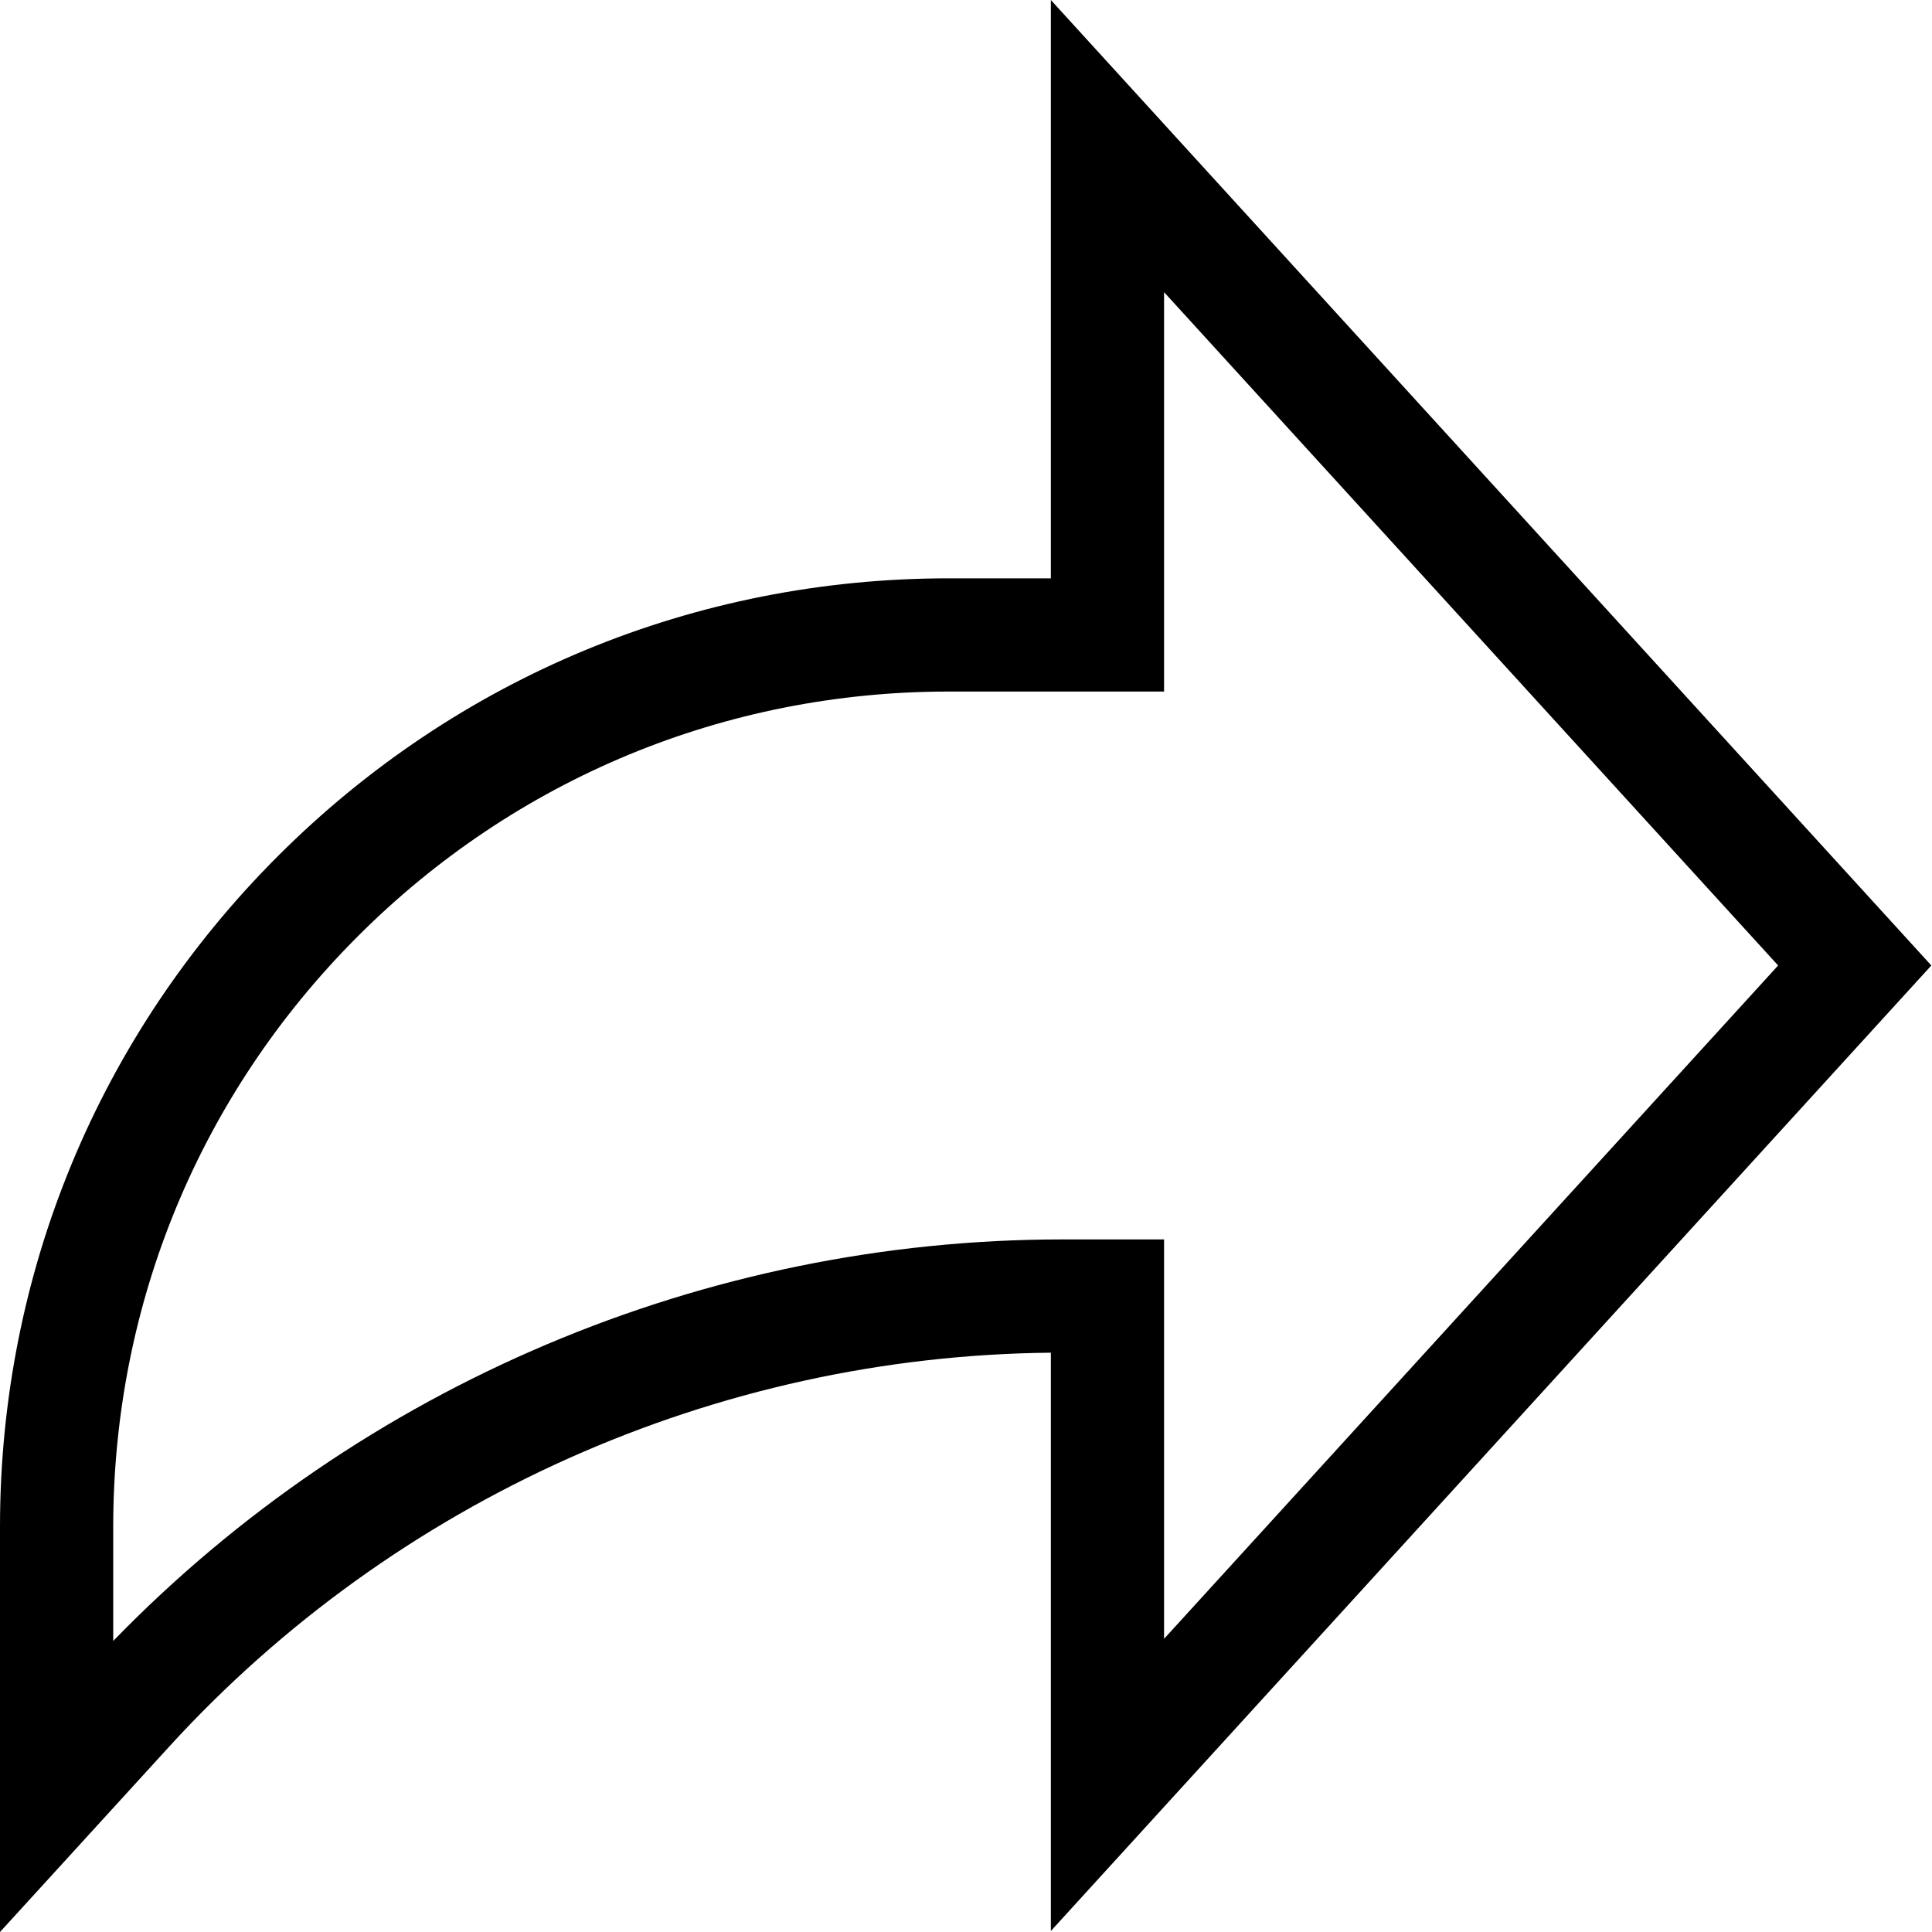
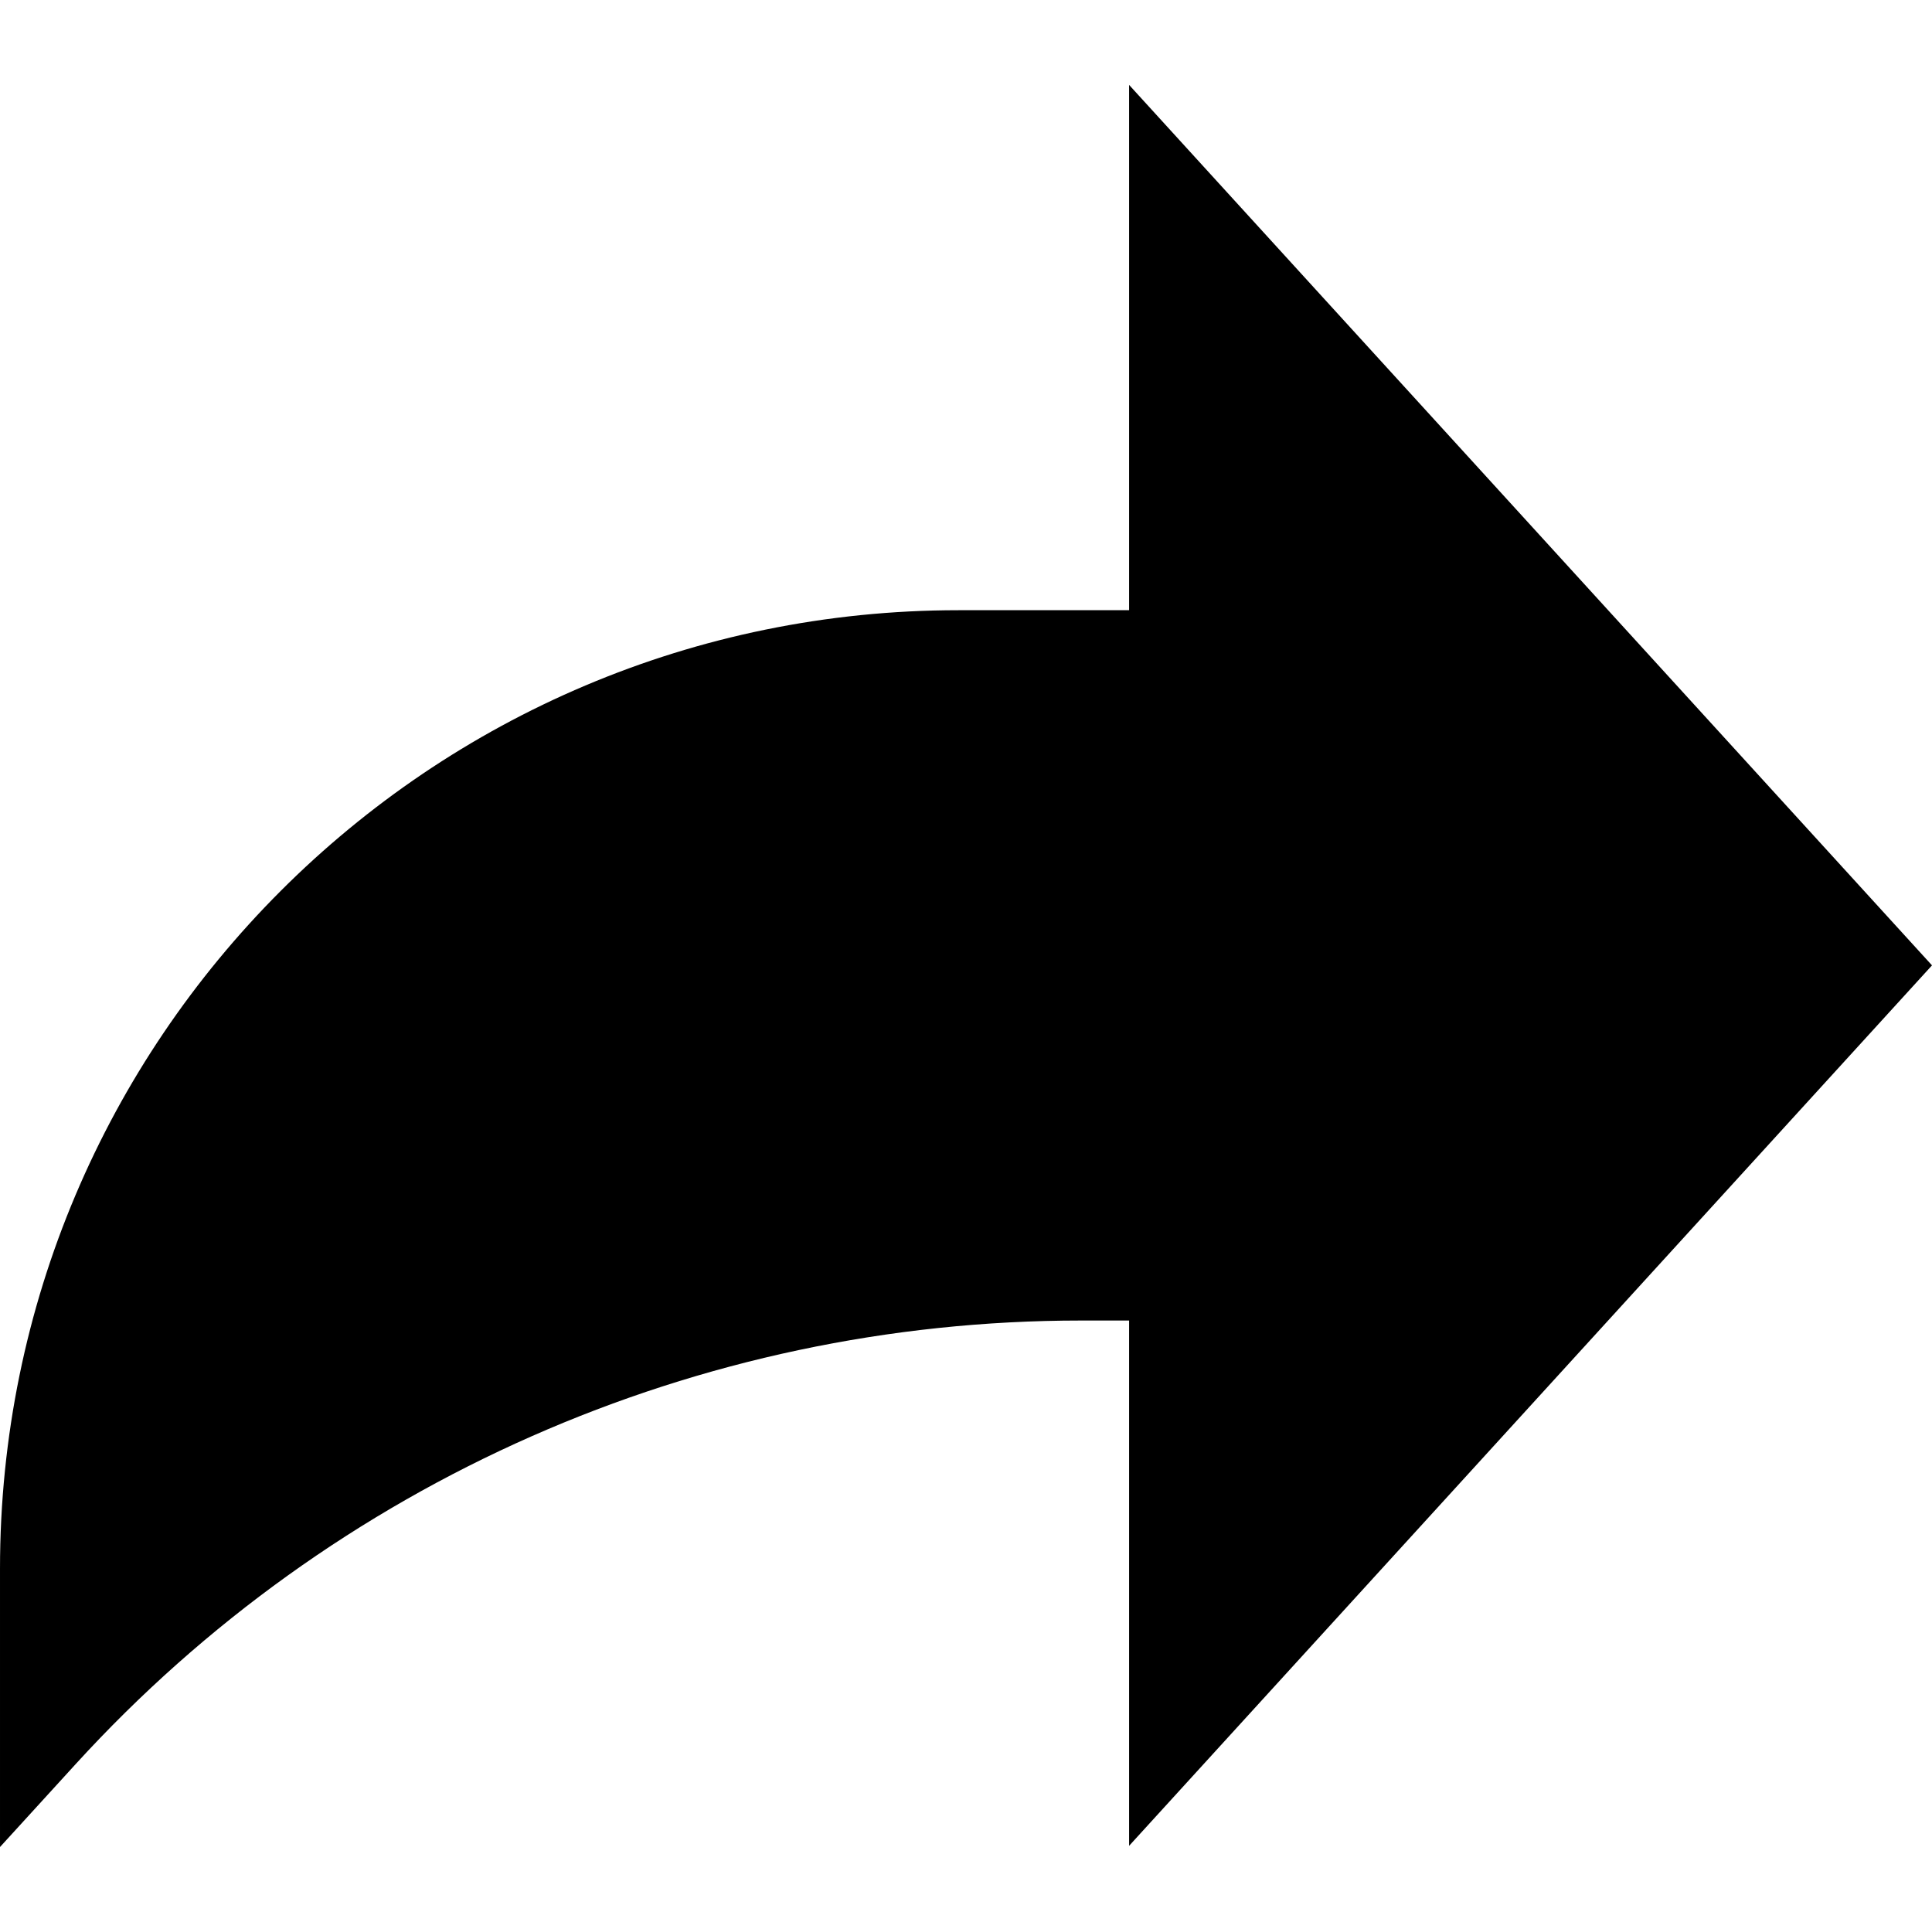
- <svg xmlns="http://www.w3.org/2000/svg" viewBox="0 0 512 512">
-   <path d="m511.824 255.863-233.336-255.863v153.266h-27.105c-67.145 0-130.273 26.148-177.754 73.629-47.48 47.48-73.629 110.609-73.629 177.758v107.348l44.781-49.066c59.902-65.629 144.934-103.594 233.707-104.457v153.254zm-481.82 179.004v-30.215c0-59.133 23.027-114.73 64.84-156.543s97.406-64.84 156.539-64.84h57.105v-105.844l162.734 178.438-162.734 178.441v-105.844h-26.918c-94.703 0-185.773 38.652-251.566 106.406zm0 0" />
+ <svg xmlns="http://www.w3.org/2000/svg" viewBox="0 -22 512 511">
+   <path d="m512 233.82-212.777-233.32v139.203h-45.238c-140.273 0-253.984 113.711-253.984 253.984v73.77l20.094-22.02c68.316-74.852 164.98-117.5 266.324-117.5h12.805v139.203zm0 0" />
</svg>
